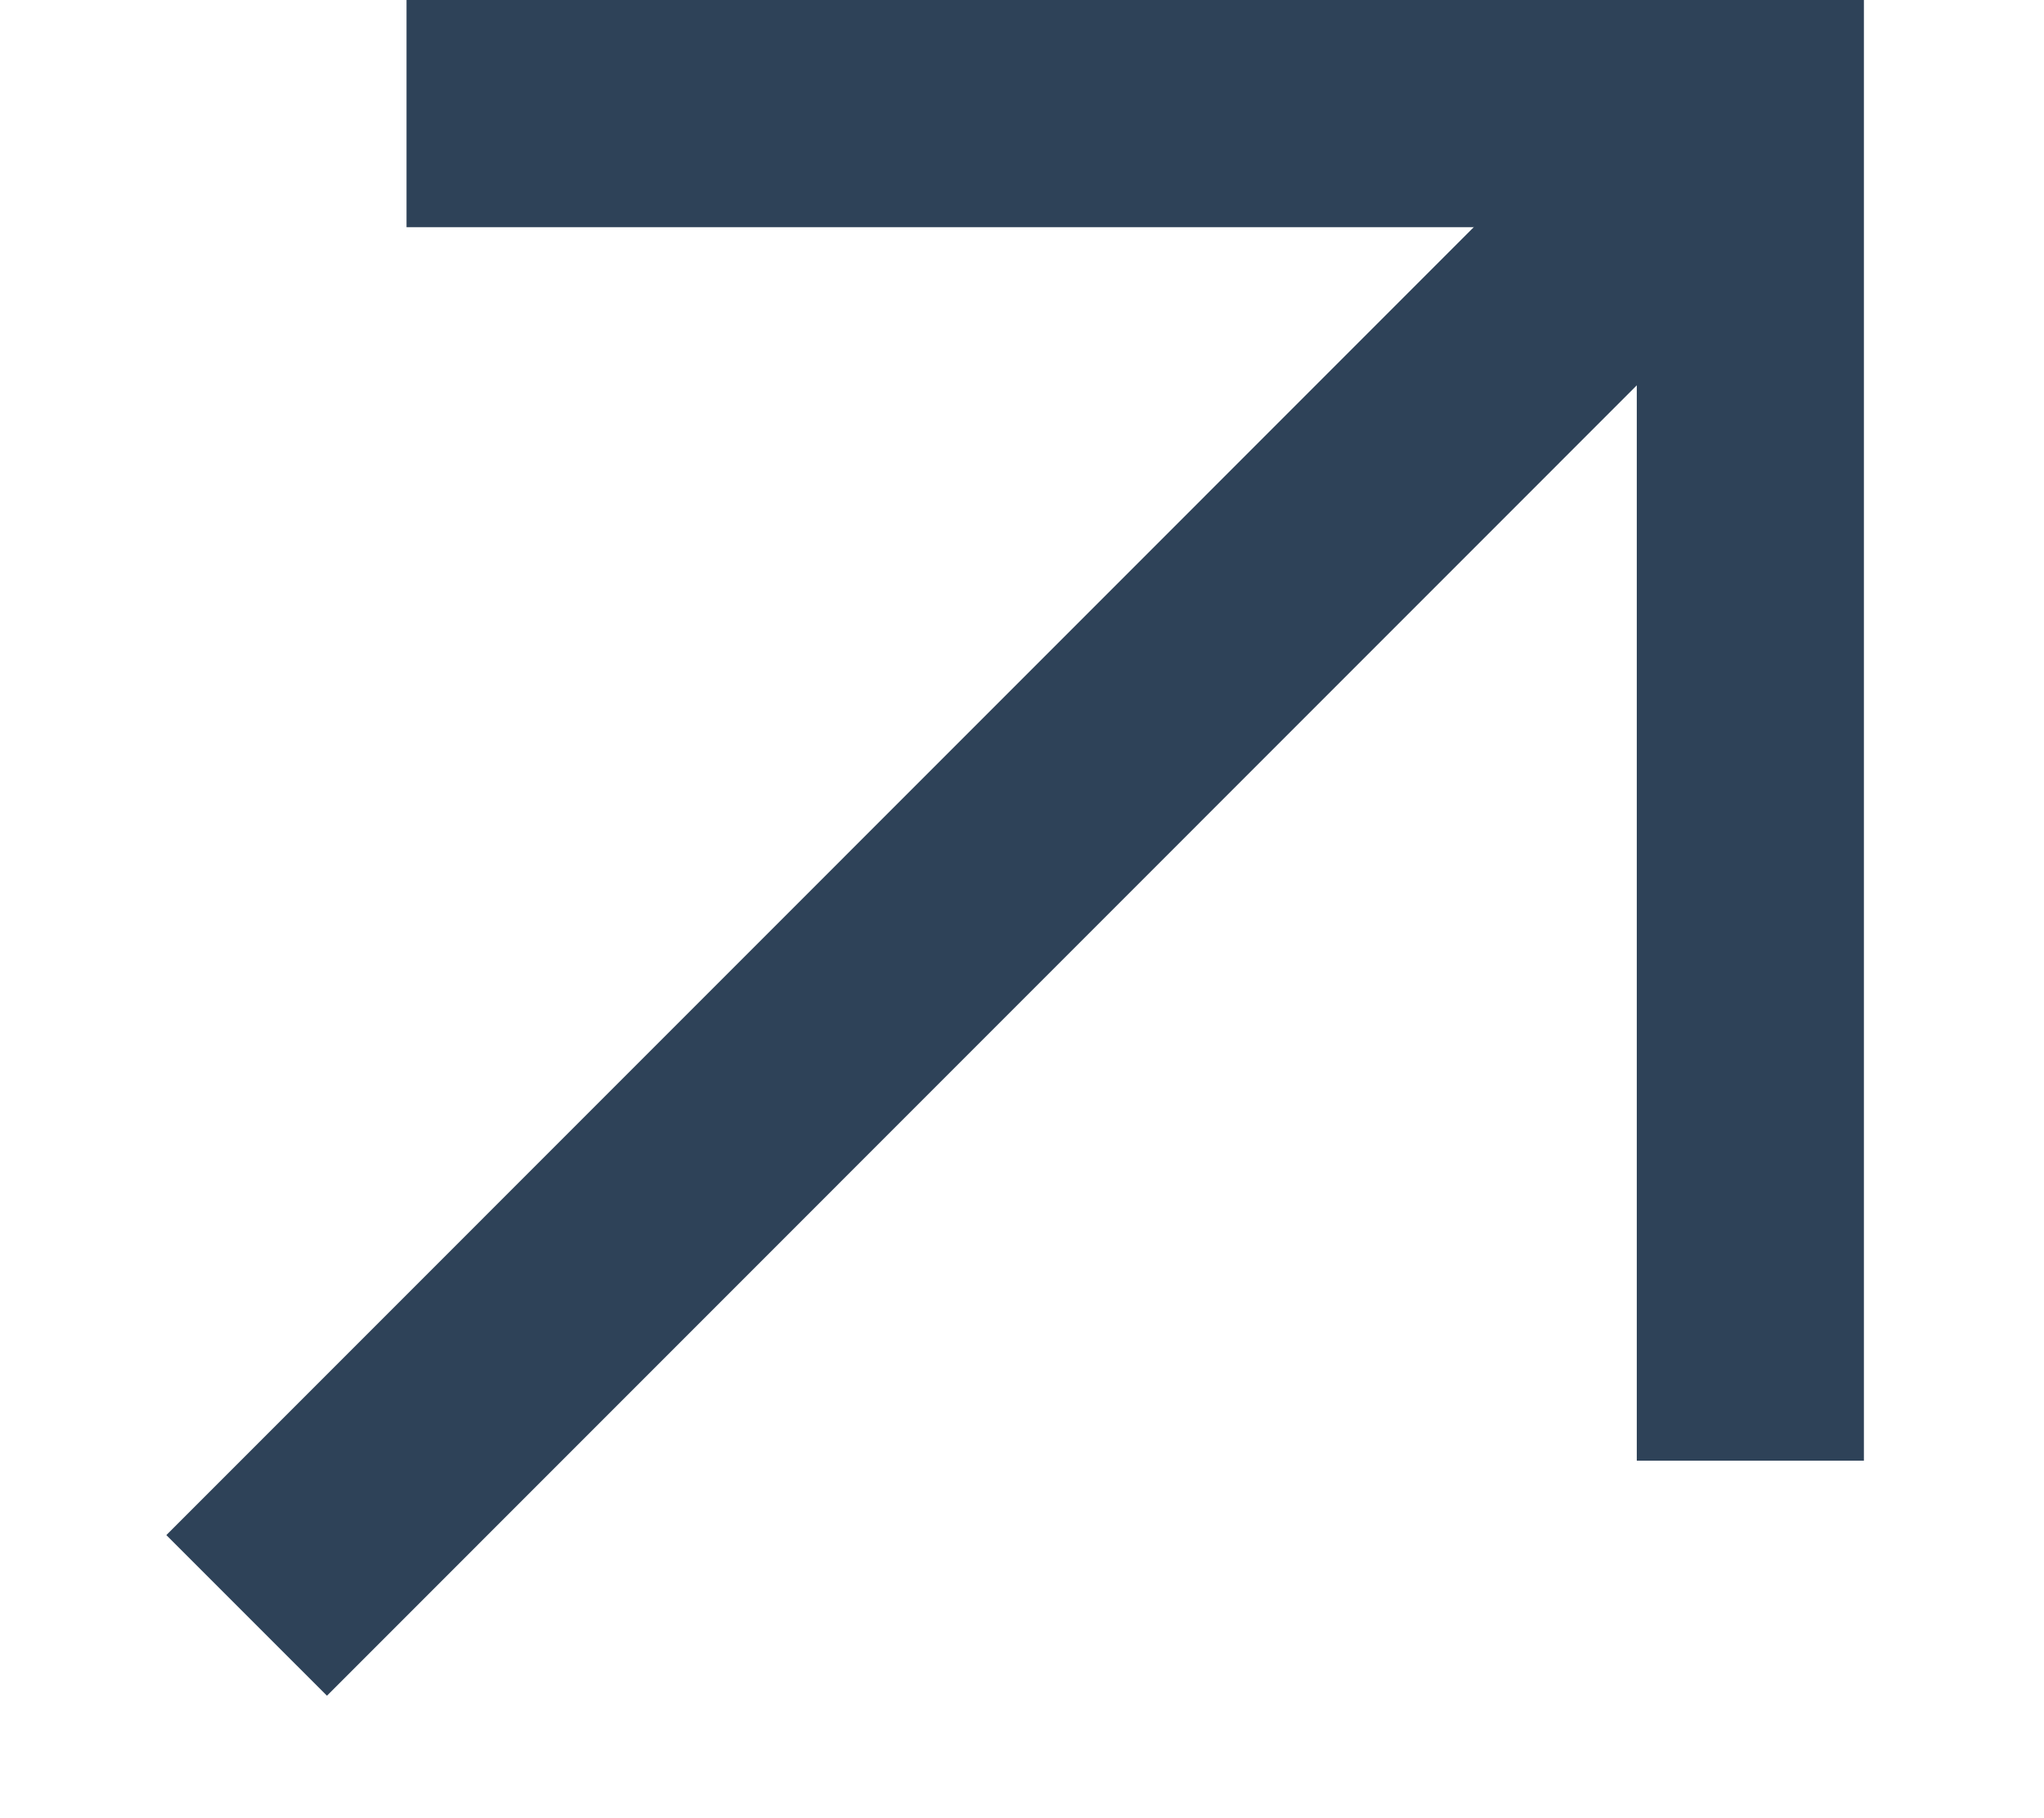
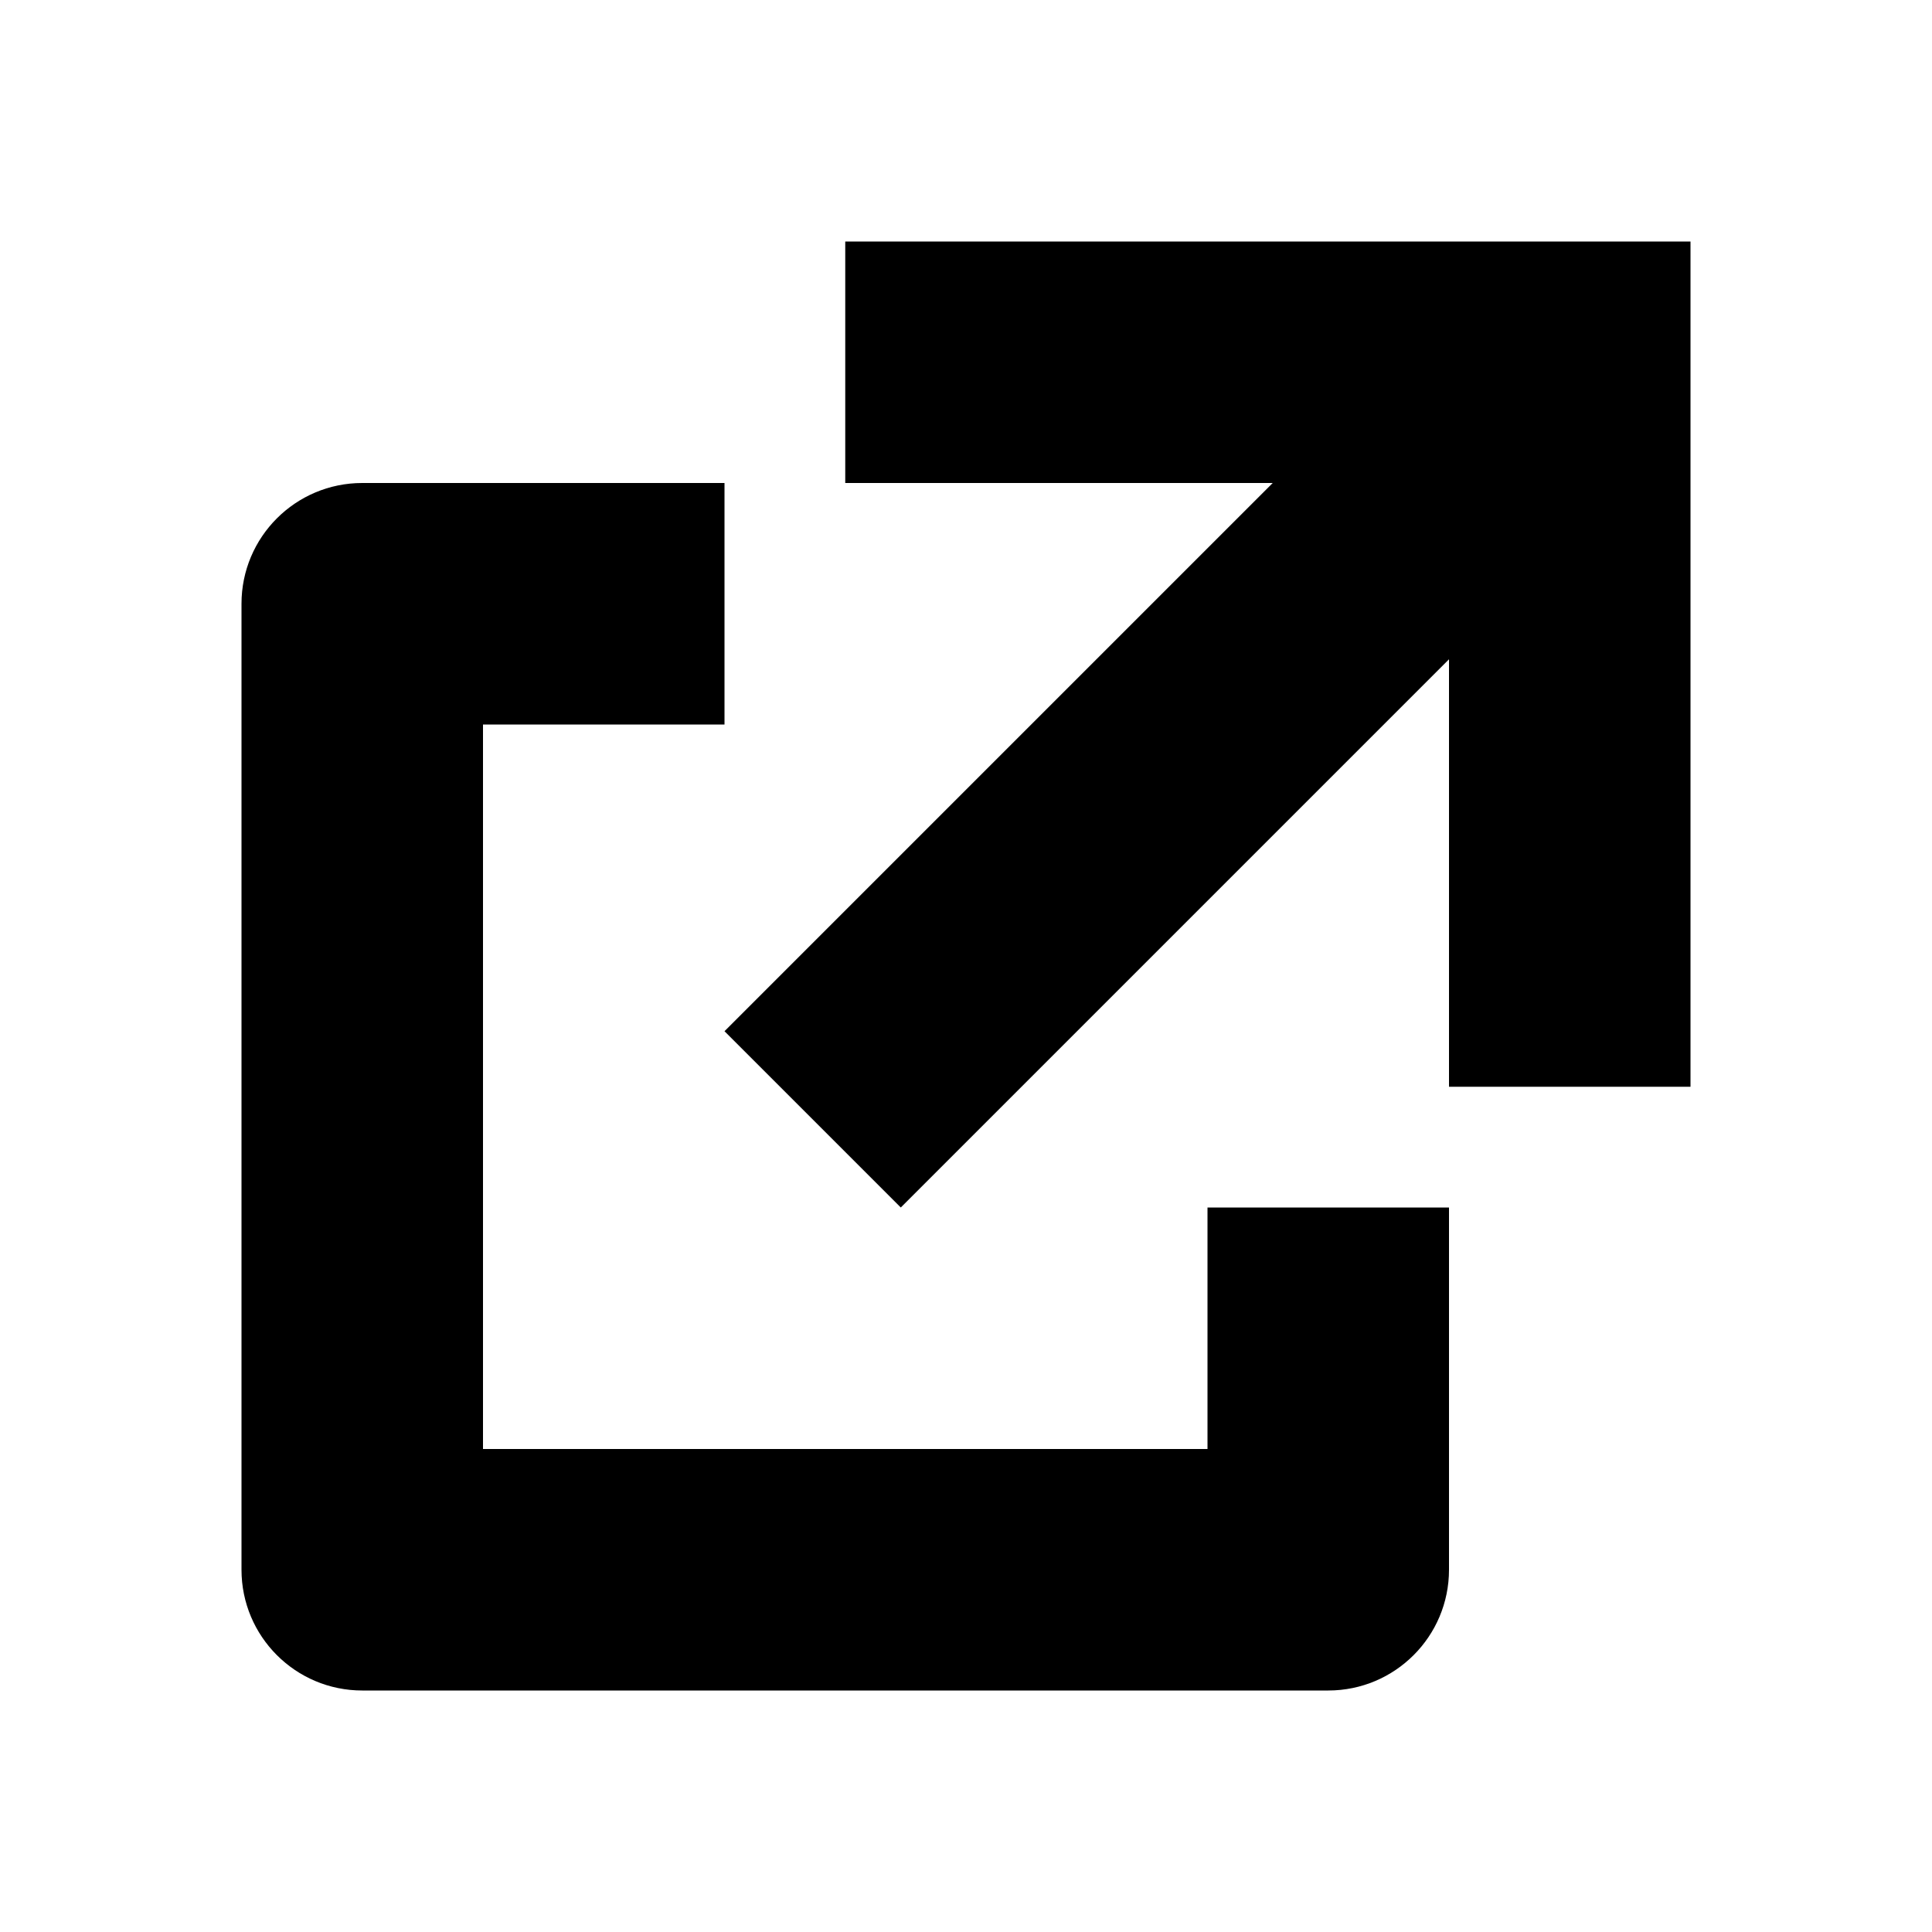
- <svg xmlns="http://www.w3.org/2000/svg" width="9px" height="8px" viewBox="0 0 9 8" version="1.1">
-   <defs />
-   <g id="Specifications" stroke="none" stroke-width="1" fill="none" fill-rule="evenodd">
-     <g id="Sidenav-examples" transform="translate(-730, -670)" stroke="#2E4258">
-       <g id="Dark-blue-side-nav---favorites-Copy-2" transform="translate(483, 165)">
-         <g id="hig-web-light/component/globalnav/sidenav/externallink" transform="translate(16, 498)">
-           <g id="icon-external-link" transform="translate(231, 7)">
-             <polyline id="Stroke-1" points="7.707 6.43 7.707 0.5 1.79 0.5" />
-             <path d="M1.086,7.111 L7.686,0.51" id="Stroke-3" />
-           </g>
-         </g>
-       </g>
-     </g>
+ <svg xmlns="http://www.w3.org/2000/svg" width="16" height="16" viewBox="0 0 16 16">
+   <g id="assets">
+     <path d="M10,12H4V6H6V4H3A1,1,0,0,0,2,5v8a1,1,0,0,0,1,1h8a1,1,0,0,0,1-1V10H10Z" />
+     <polygon points="12 2 7 2 7 3.46 7 4 10.54 4 6 8.54 7.46 10 12 5.46 12 9 12.54 9 14 9 14 4 14 2 12 2" />
  </g>
</svg>
